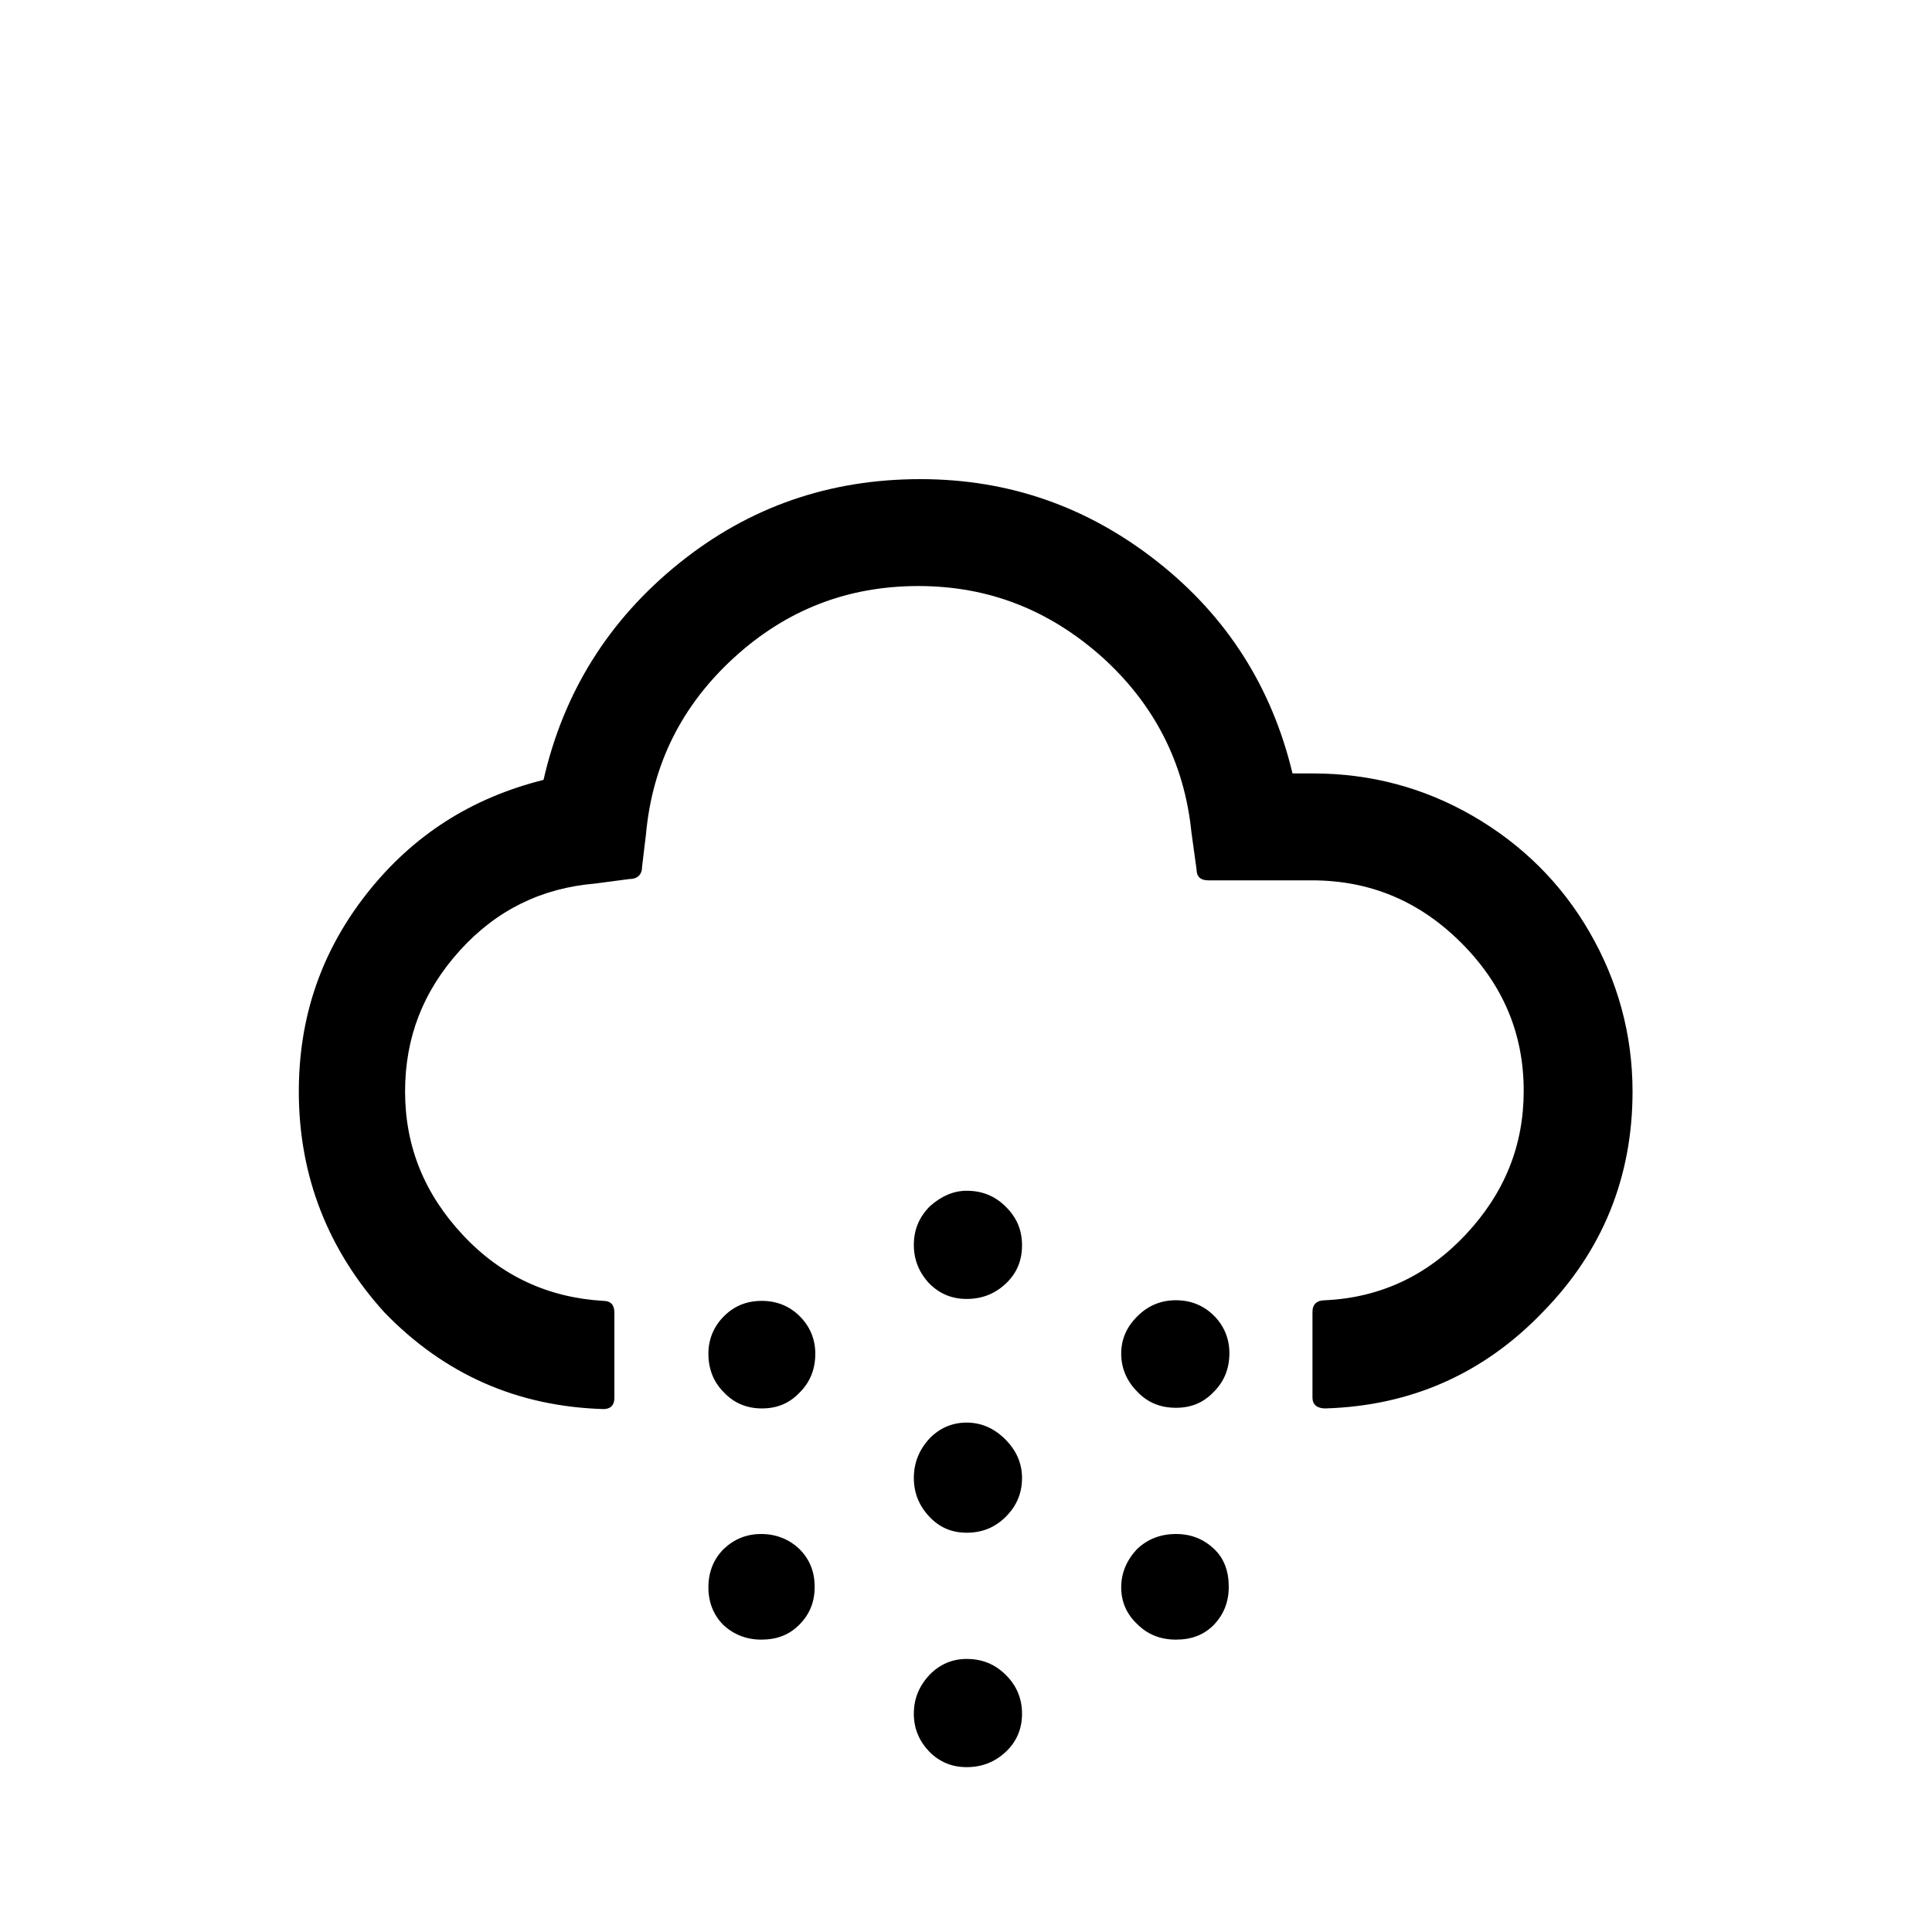
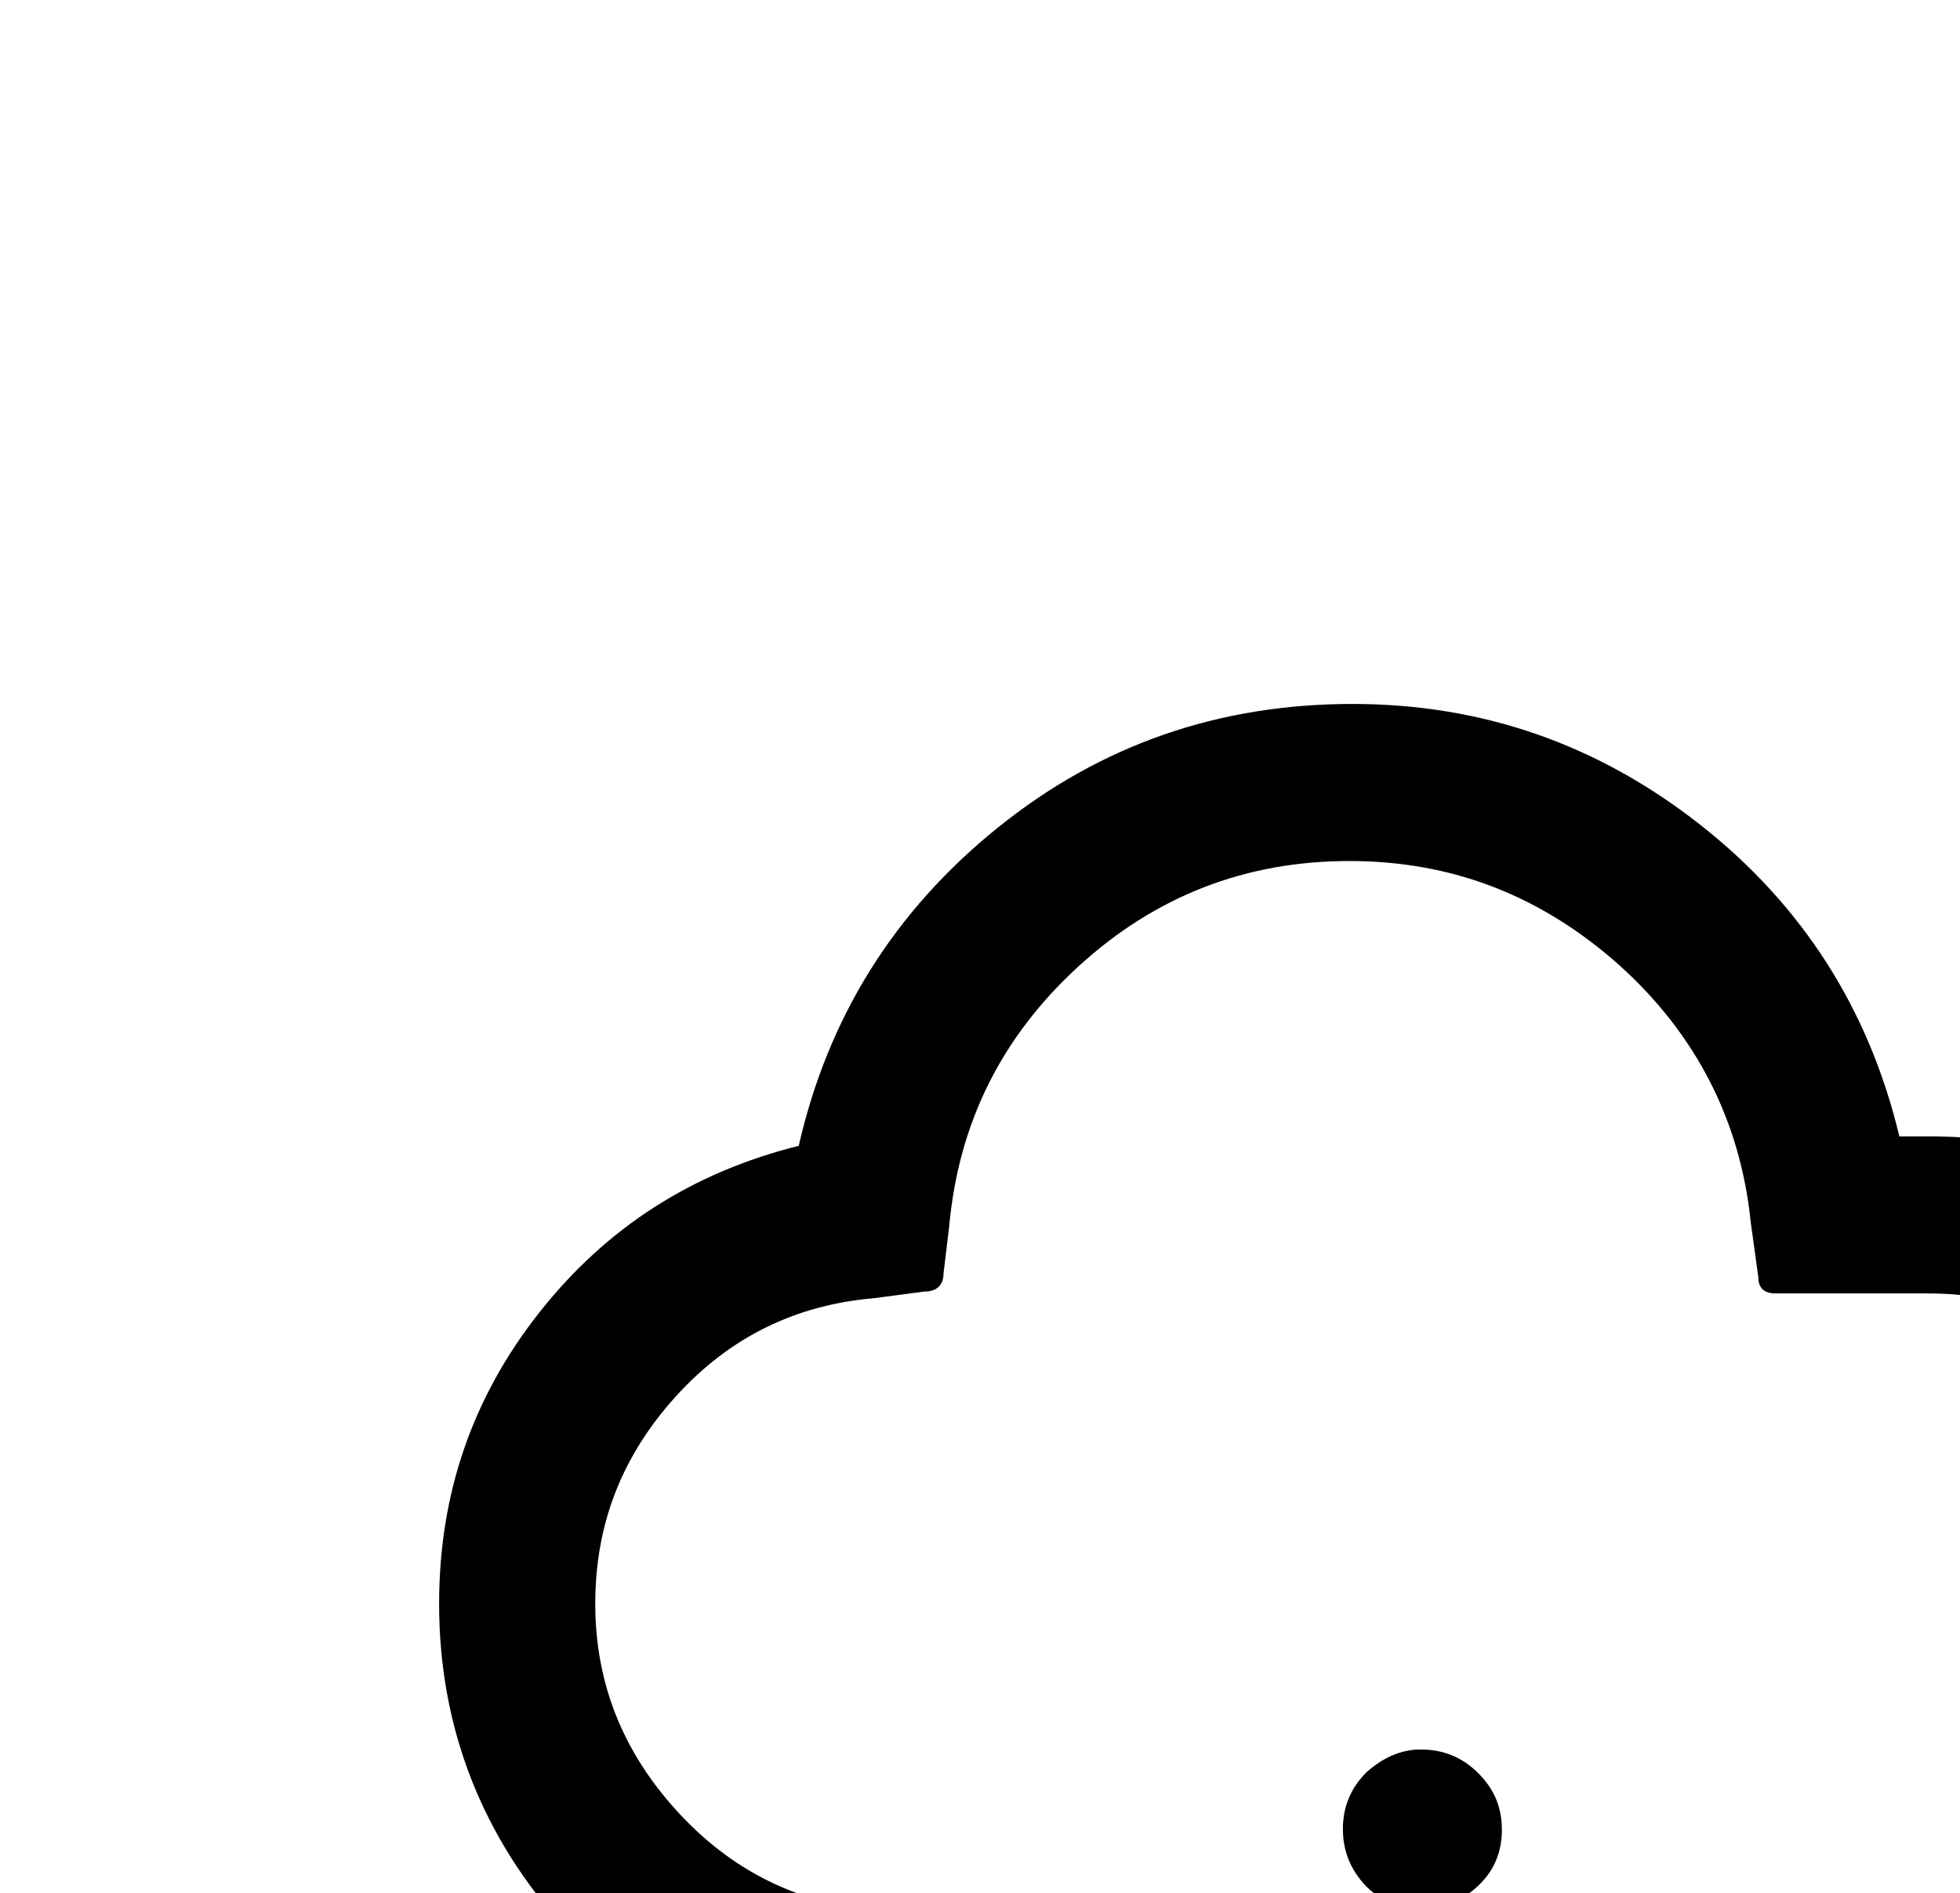
- <svg xmlns="http://www.w3.org/2000/svg" version="1.1" id="Layer_1" x="0px" y="0px" viewBox="0 0 30 30" style="enable-background:new 0 0 30 30;" xml:space="preserve">
+ <svg xmlns="http://www.w3.org/2000/svg" version="1.1" id="Layer_1" x="0px" y="0px">
  <path d="M4.64,16.95c0-1.16,0.35-2.18,1.06-3.08s1.62-1.48,2.74-1.76c0.31-1.36,1.01-2.48,2.1-3.36s2.34-1.31,3.75-1.31  c1.38,0,2.6,0.43,3.68,1.28c1.08,0.85,1.78,1.95,2.1,3.29h0.32c0.89,0,1.72,0.22,2.48,0.66c0.76,0.44,1.37,1.04,1.81,1.8  c0.44,0.76,0.67,1.59,0.67,2.48c0,1.32-0.46,2.47-1.39,3.42c-0.92,0.96-2.05,1.46-3.38,1.5c-0.13,0-0.2-0.06-0.2-0.17v-1.33  c0-0.12,0.07-0.18,0.2-0.18c0.85-0.04,1.58-0.38,2.18-1.02s0.9-1.38,0.9-2.23c0-0.89-0.32-1.65-0.97-2.3s-1.42-0.97-2.32-0.97h-1.61  c-0.12,0-0.18-0.06-0.18-0.17l-0.08-0.58c-0.11-1.08-0.58-1.99-1.39-2.72c-0.82-0.73-1.76-1.1-2.85-1.1c-1.1,0-2.05,0.37-2.86,1.11  c-0.81,0.74-1.27,1.65-1.37,2.75l-0.06,0.5c0,0.12-0.07,0.19-0.2,0.19l-0.53,0.07c-0.83,0.07-1.53,0.41-2.1,1.04  s-0.85,1.35-0.85,2.19c0,0.85,0.3,1.59,0.9,2.23s1.33,0.97,2.18,1.02c0.11,0,0.17,0.06,0.17,0.18v1.33c0,0.11-0.06,0.17-0.17,0.17  c-1.34-0.04-2.47-0.54-3.4-1.5C5.1,19.42,4.64,18.27,4.64,16.95z M11,21.02c0-0.22,0.08-0.42,0.24-0.58  c0.16-0.16,0.35-0.24,0.59-0.24c0.23,0,0.43,0.08,0.59,0.24c0.16,0.16,0.24,0.36,0.24,0.58c0,0.24-0.08,0.44-0.24,0.6  c-0.16,0.17-0.35,0.25-0.59,0.25c-0.23,0-0.43-0.08-0.59-0.25C11.08,21.46,11,21.26,11,21.02z M11,24.65c0-0.24,0.08-0.44,0.24-0.6  c0.16-0.15,0.35-0.23,0.58-0.23c0.23,0,0.43,0.08,0.59,0.23c0.16,0.16,0.24,0.35,0.24,0.59c0,0.24-0.08,0.43-0.24,0.59  c-0.16,0.16-0.35,0.23-0.59,0.23c-0.23,0-0.43-0.08-0.59-0.23C11.08,25.08,11,24.88,11,24.65z M14.19,22.95  c0-0.23,0.08-0.44,0.25-0.62c0.16-0.16,0.35-0.24,0.57-0.24c0.23,0,0.43,0.09,0.6,0.26c0.17,0.17,0.26,0.37,0.26,0.6  c0,0.23-0.08,0.43-0.25,0.6c-0.17,0.17-0.37,0.25-0.61,0.25c-0.23,0-0.42-0.08-0.58-0.25S14.19,23.18,14.19,22.95z M14.19,19.33  c0-0.23,0.08-0.43,0.25-0.6c0.18-0.16,0.37-0.24,0.57-0.24c0.24,0,0.44,0.08,0.61,0.25c0.17,0.17,0.25,0.36,0.25,0.6  c0,0.23-0.08,0.43-0.25,0.59c-0.17,0.16-0.37,0.24-0.61,0.24c-0.23,0-0.42-0.08-0.58-0.24C14.27,19.76,14.19,19.56,14.19,19.33z   M14.19,26.61c0-0.23,0.08-0.43,0.25-0.61c0.16-0.16,0.35-0.24,0.57-0.24c0.24,0,0.44,0.08,0.61,0.25c0.17,0.17,0.25,0.37,0.25,0.6  s-0.08,0.43-0.25,0.59c-0.17,0.16-0.37,0.24-0.61,0.24c-0.23,0-0.42-0.08-0.58-0.24C14.27,27.03,14.19,26.84,14.19,26.61z   M17.41,21.02c0-0.22,0.08-0.41,0.25-0.58c0.17-0.17,0.37-0.25,0.6-0.25c0.23,0,0.43,0.08,0.59,0.24c0.16,0.16,0.24,0.36,0.24,0.58  c0,0.24-0.08,0.44-0.24,0.6c-0.16,0.17-0.35,0.25-0.59,0.25c-0.24,0-0.44-0.08-0.6-0.25C17.5,21.45,17.41,21.25,17.41,21.02z   M17.41,24.65c0-0.22,0.08-0.42,0.25-0.6c0.16-0.15,0.36-0.23,0.6-0.23c0.24,0,0.43,0.08,0.59,0.23s0.23,0.35,0.23,0.59  c0,0.24-0.08,0.43-0.23,0.59c-0.16,0.16-0.35,0.23-0.59,0.23c-0.24,0-0.44-0.08-0.6-0.24C17.5,25.07,17.41,24.88,17.41,24.65z" />
</svg>
